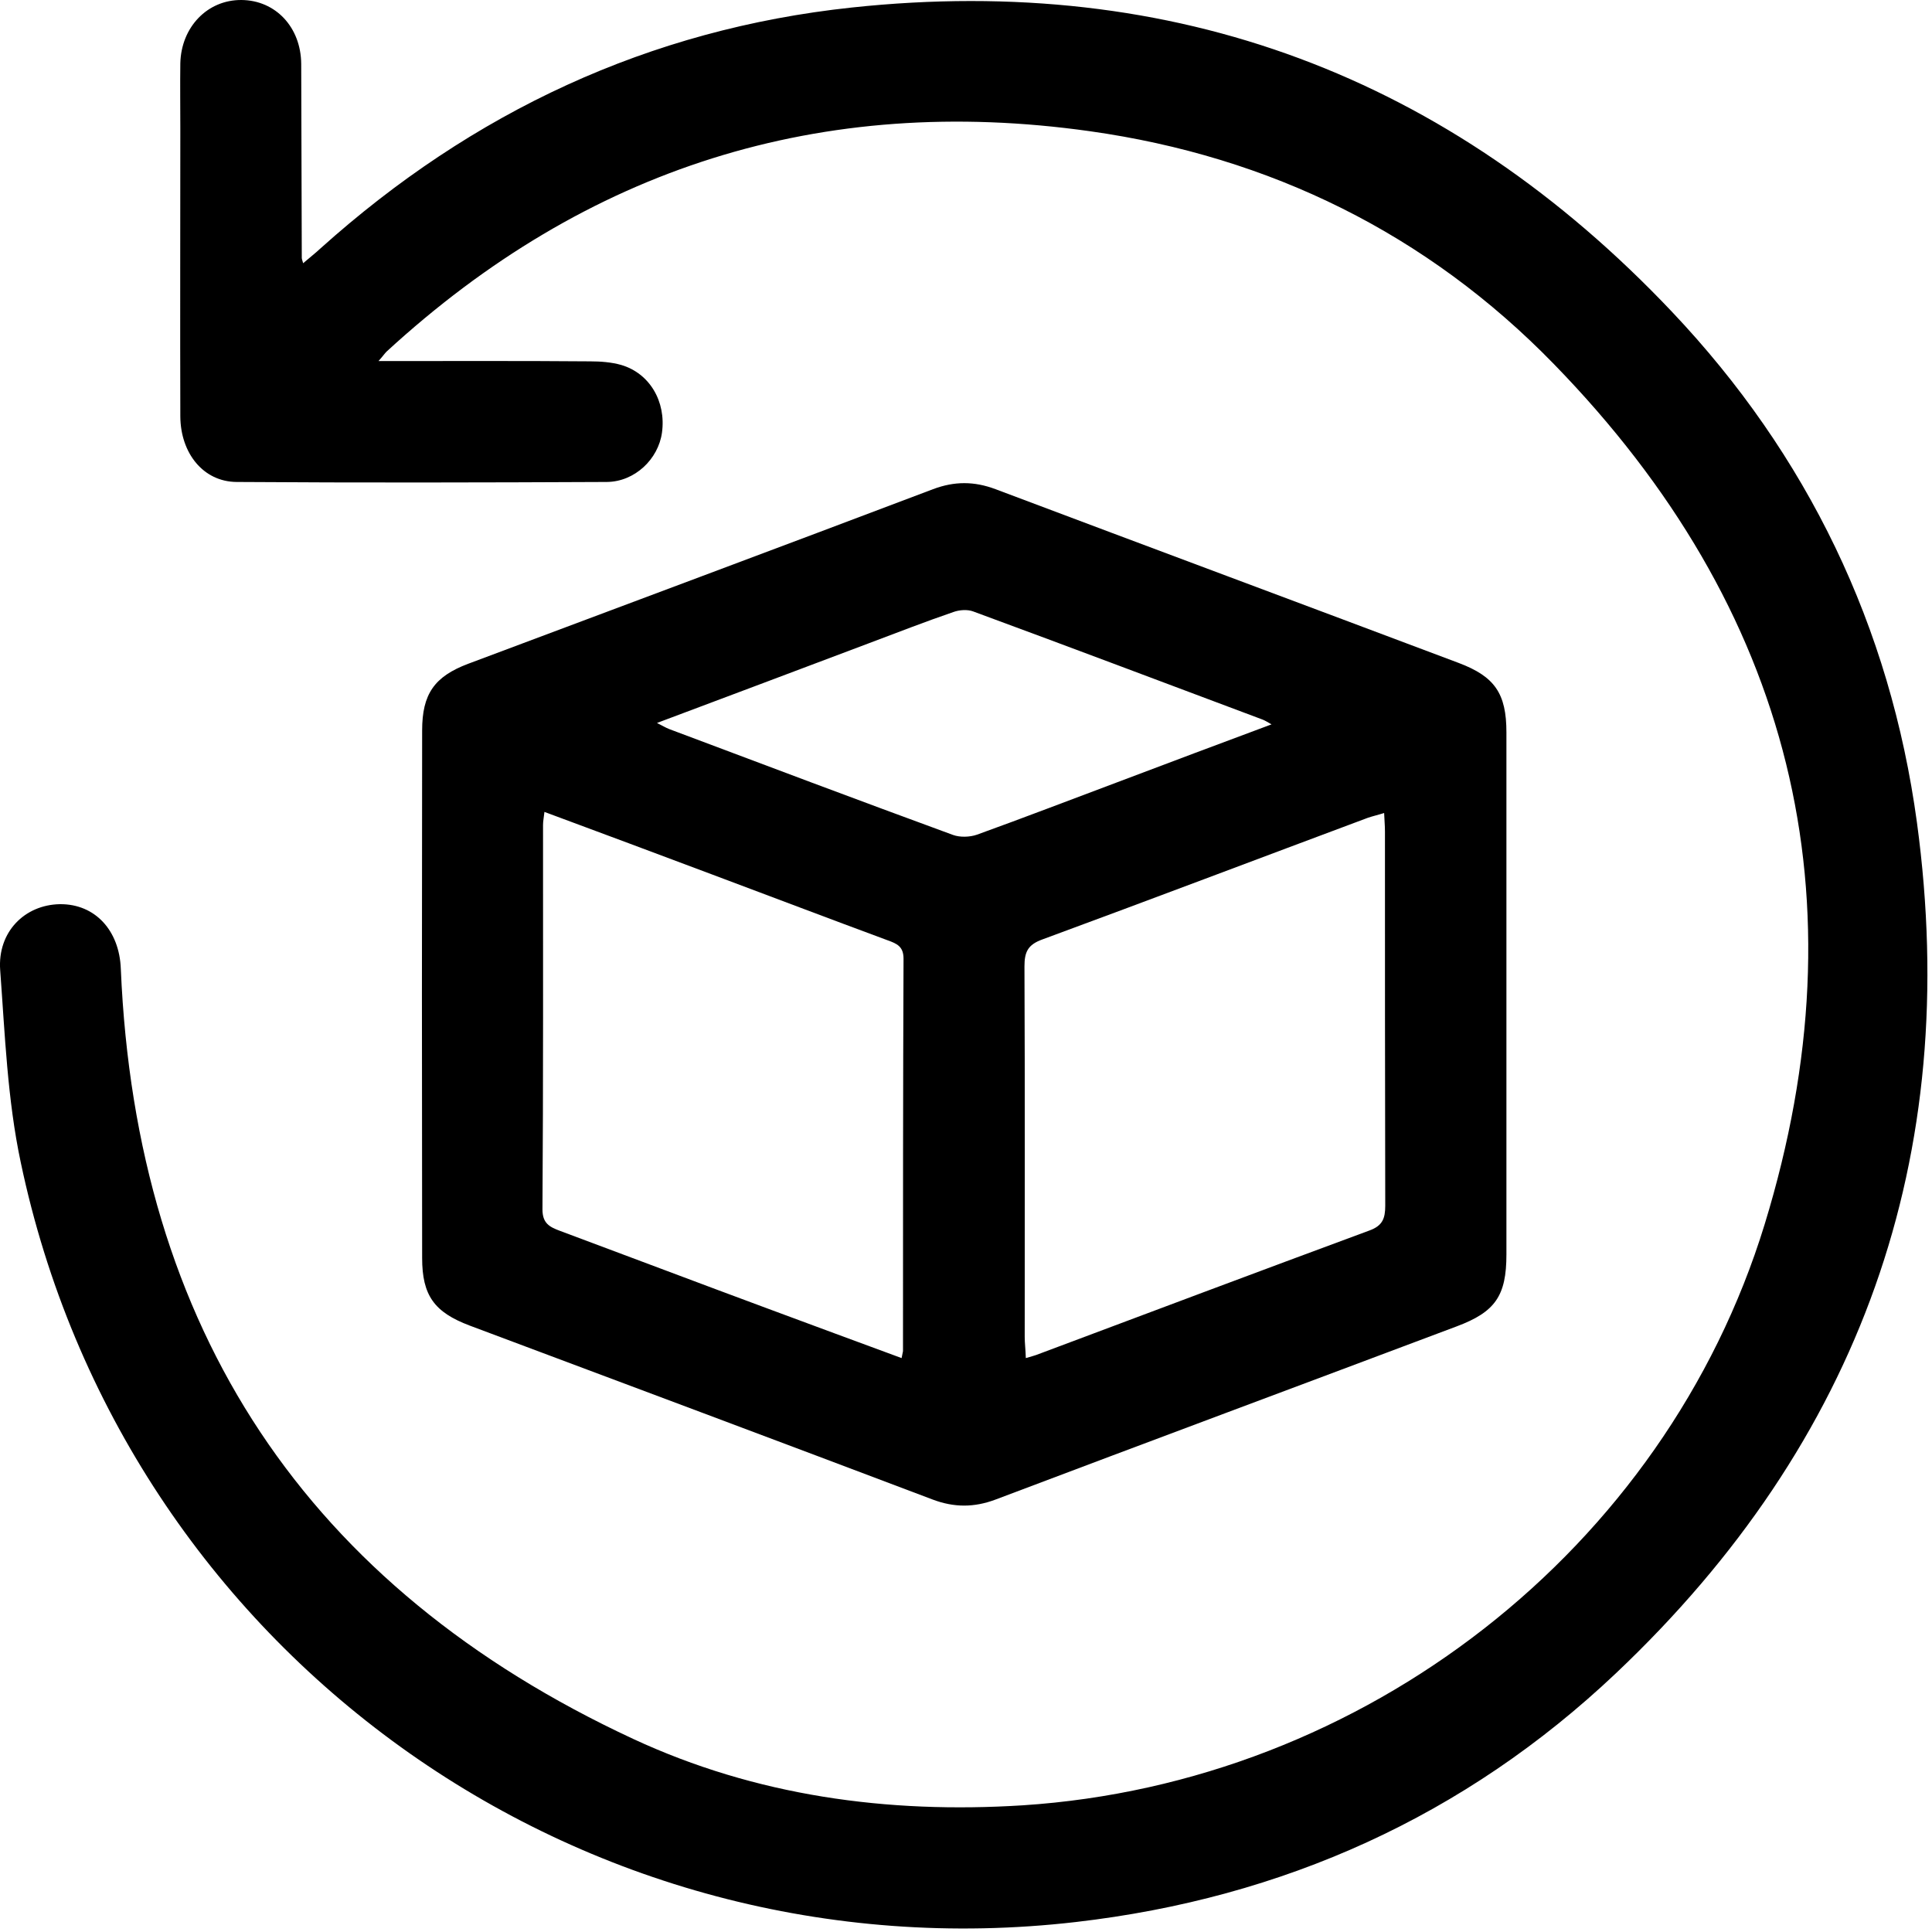
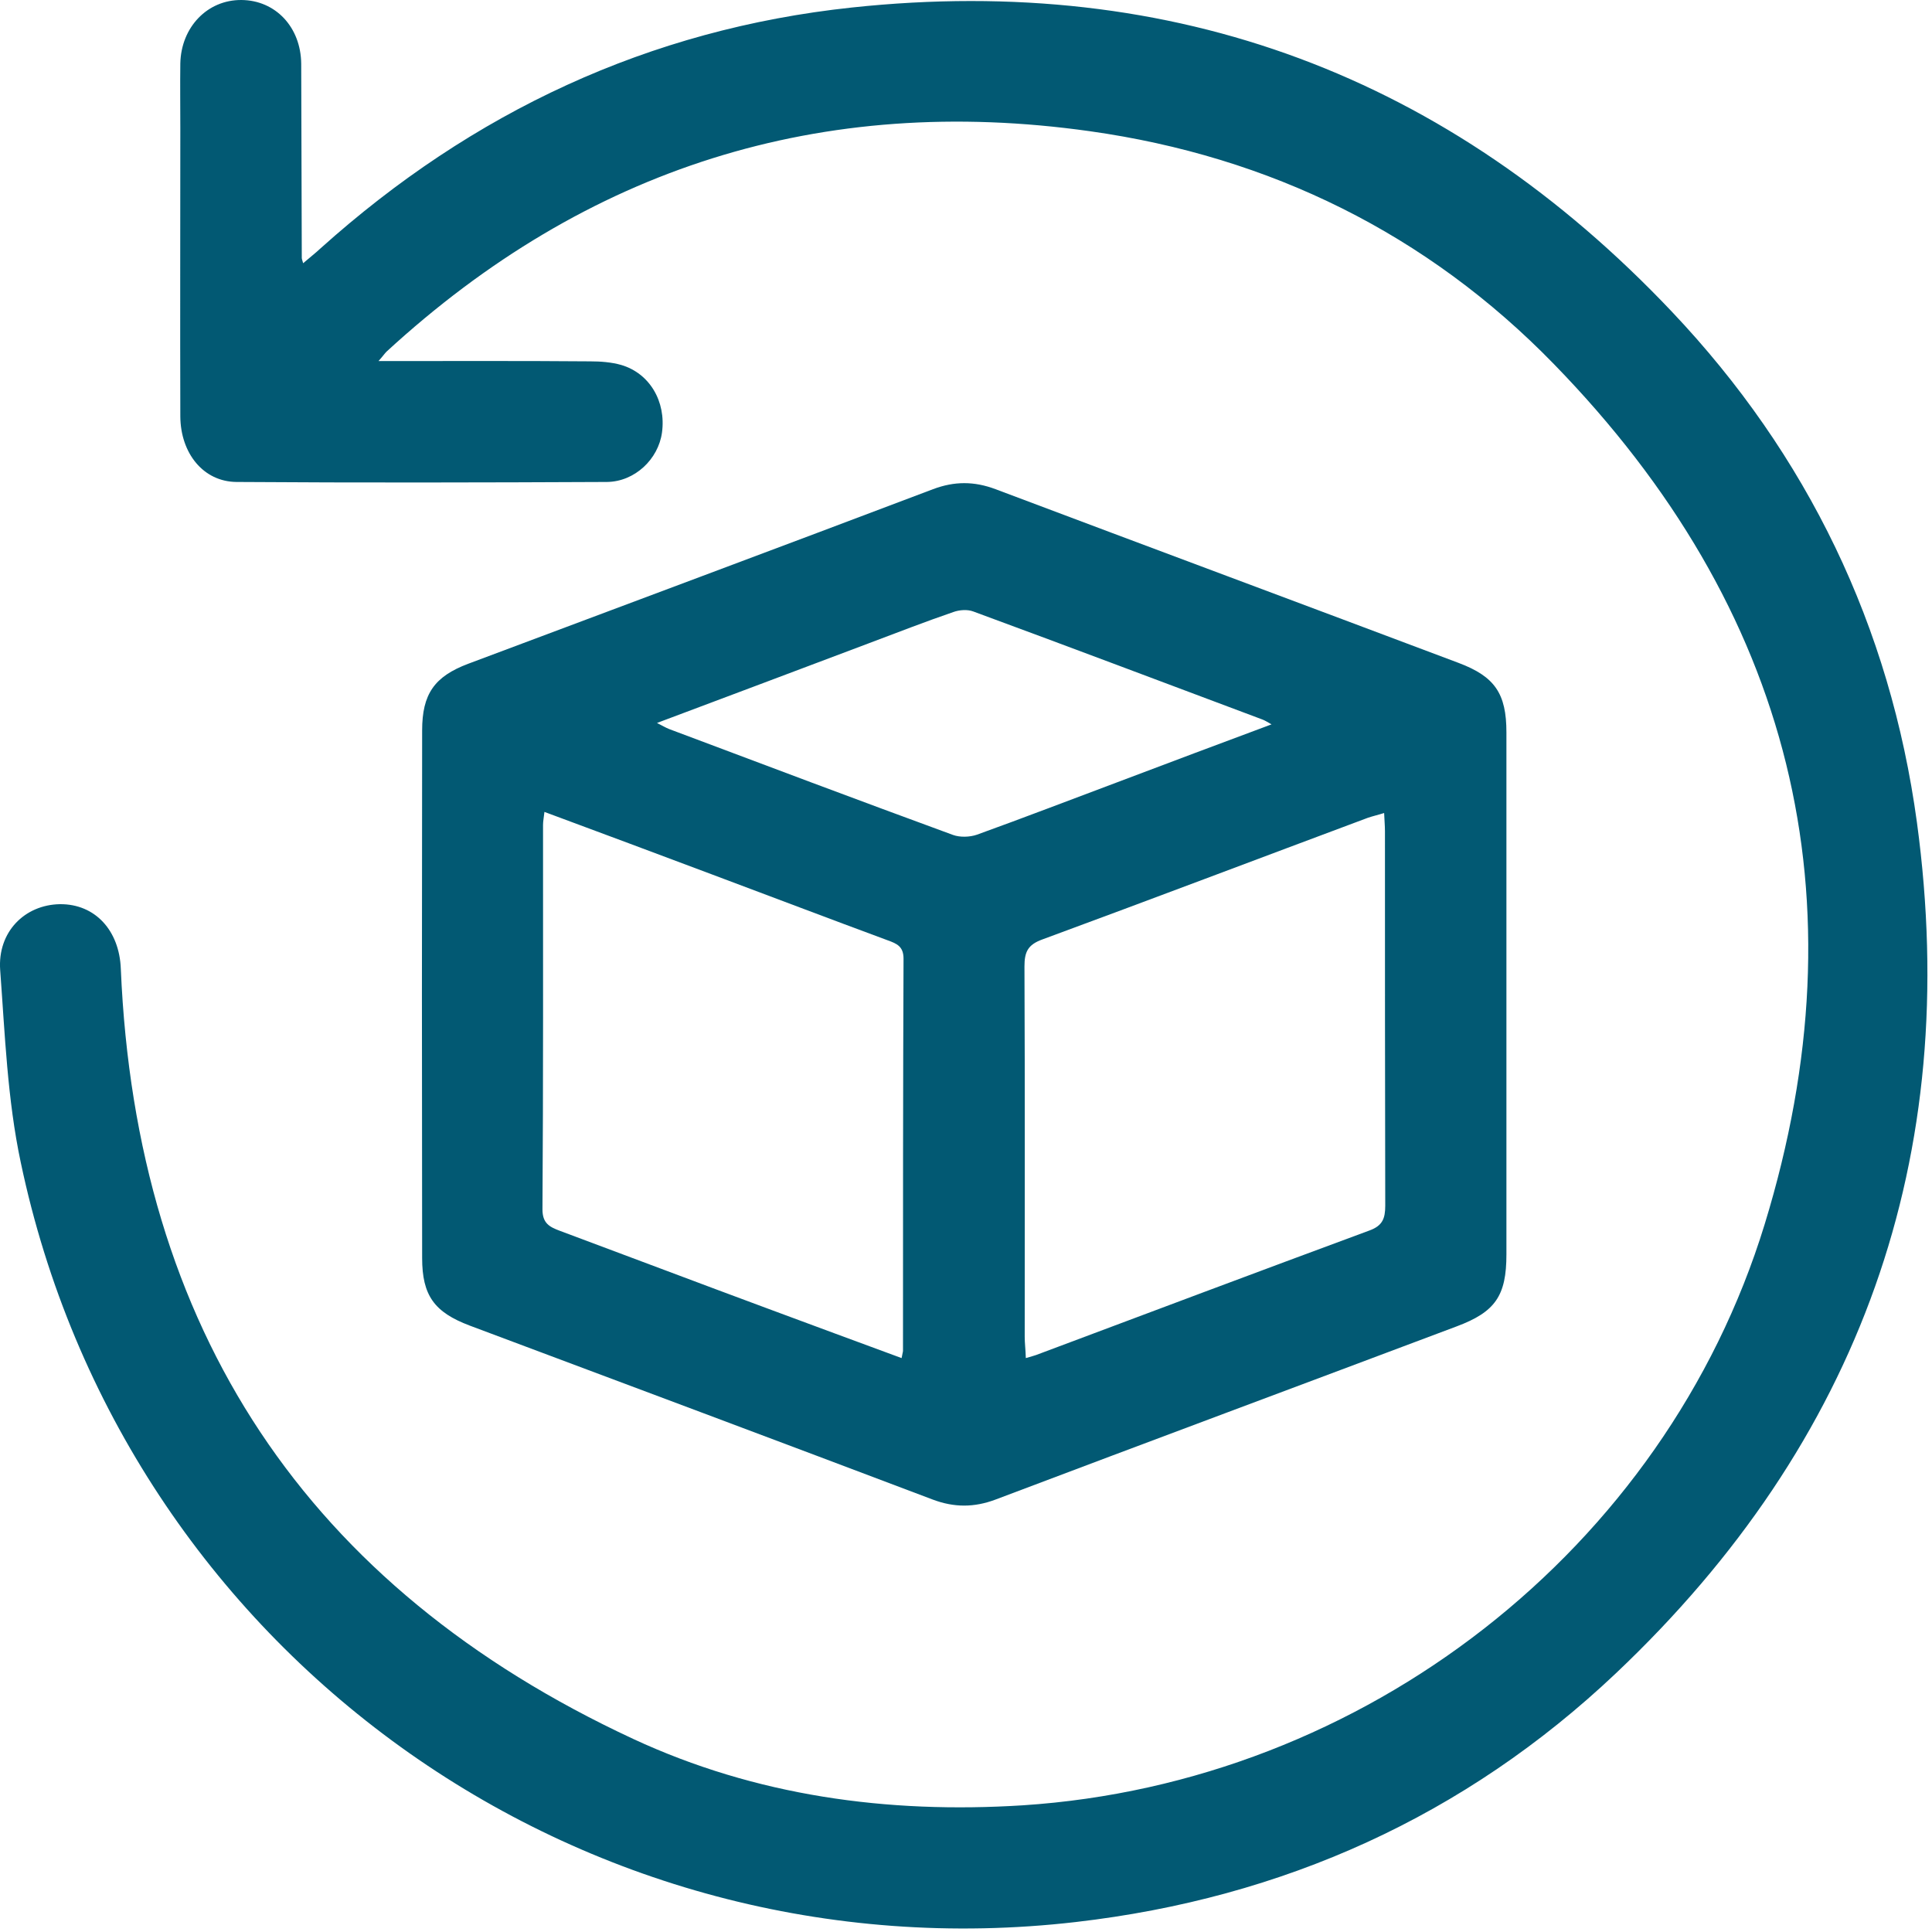
<svg xmlns="http://www.w3.org/2000/svg" width="54" height="54" viewBox="0 0 54 54" fill="none">
-   <path d="M10.579 10.092C12.63 10.092 14.564 10.084 16.499 10.1C16.786 10.1 17.089 10.123 17.361 10.2C18.161 10.434 18.62 11.226 18.503 12.088C18.402 12.834 17.742 13.463 16.965 13.471C13.515 13.487 10.058 13.495 6.609 13.471C5.684 13.463 5.047 12.671 5.04 11.638C5.032 8.95 5.04 6.262 5.04 3.581C5.04 2.976 5.032 2.377 5.04 1.771C5.063 0.754 5.801 -0.008 6.749 5.8921e-05C7.704 0.008 8.411 0.761 8.419 1.787C8.427 3.597 8.427 5.407 8.435 7.217C8.435 7.233 8.442 7.248 8.473 7.357C8.652 7.202 8.815 7.077 8.963 6.938C13.205 3.131 18.138 0.816 23.809 0.21C32.837 -0.754 40.504 2.136 46.727 8.709C50.518 12.71 52.834 17.511 53.579 22.988C54.846 32.334 51.995 40.305 45.166 46.768C40.947 50.762 35.859 53.053 30.071 53.721C16.211 55.322 3.455 46.162 0.58 32.489C0.207 30.734 0.138 28.908 0.005 27.113C-0.072 26.049 0.689 25.288 1.676 25.272C2.662 25.264 3.338 26.01 3.377 27.082C3.804 37.151 8.574 44.36 17.695 48.602C21.121 50.194 24.796 50.699 28.587 50.459C38.127 49.837 46.533 43.311 49.322 34.222C52.119 25.101 50.083 17.006 43.433 10.177C39.891 6.534 35.493 4.374 30.459 3.667C22.955 2.61 16.39 4.692 10.804 9.828C10.75 9.882 10.711 9.944 10.579 10.092Z" fill="black" />
-   <path d="M42.105 27.828C42.105 30.236 42.105 32.652 42.105 35.061C42.105 36.218 41.794 36.669 40.714 37.073C36.418 38.689 32.122 40.289 27.826 41.913C27.227 42.138 26.668 42.138 26.07 41.913C21.758 40.281 17.439 38.666 13.127 37.05C12.14 36.677 11.799 36.211 11.799 35.162C11.791 30.244 11.791 25.334 11.799 20.416C11.799 19.399 12.14 18.909 13.088 18.552C17.415 16.928 21.75 15.312 26.078 13.673C26.676 13.448 27.227 13.448 27.826 13.673C32.137 15.297 36.457 16.905 40.769 18.529C41.779 18.909 42.105 19.383 42.105 20.471C42.105 22.934 42.105 25.381 42.105 27.828ZM25.2 37.959C25.223 37.826 25.239 37.788 25.239 37.757C25.239 34.105 25.239 30.446 25.254 26.795C25.254 26.453 25.068 26.375 24.811 26.282C23.172 25.676 21.541 25.055 19.901 24.441C18.355 23.858 16.802 23.283 15.217 22.693C15.201 22.848 15.178 22.949 15.178 23.058C15.178 26.639 15.186 30.221 15.162 33.802C15.162 34.191 15.357 34.292 15.644 34.4C17.586 35.123 19.529 35.861 21.479 36.583C22.714 37.042 23.933 37.492 25.2 37.959ZM28.672 37.959C28.828 37.912 28.898 37.896 28.96 37.873C32.067 36.708 35.167 35.542 38.275 34.393C38.64 34.261 38.718 34.059 38.718 33.701C38.71 30.213 38.71 26.725 38.71 23.237C38.71 23.073 38.694 22.918 38.687 22.724C38.516 22.778 38.376 22.809 38.236 22.856C35.198 23.99 32.168 25.14 29.131 26.259C28.727 26.406 28.634 26.608 28.634 27.012C28.649 30.462 28.641 33.919 28.641 37.368C28.641 37.539 28.665 37.718 28.672 37.959ZM35.54 20.246C35.416 20.176 35.354 20.137 35.291 20.113C32.596 19.104 29.908 18.086 27.204 17.091C27.041 17.029 26.816 17.045 26.645 17.107C25.852 17.379 25.076 17.682 24.291 17.977C22.333 18.715 20.375 19.453 18.363 20.207C18.519 20.284 18.604 20.339 18.705 20.378C21.346 21.372 23.988 22.366 26.637 23.337C26.831 23.407 27.103 23.4 27.305 23.33C28.641 22.848 29.97 22.335 31.298 21.838C32.689 21.31 34.087 20.789 35.54 20.246Z" fill="black" />
+   <path d="M10.579 10.092C12.63 10.092 14.564 10.084 16.499 10.1C16.786 10.1 17.089 10.123 17.361 10.2C18.161 10.434 18.62 11.226 18.503 12.088C18.402 12.834 17.742 13.463 16.965 13.471C13.515 13.487 10.058 13.495 6.609 13.471C5.684 13.463 5.047 12.671 5.04 11.638C5.032 8.95 5.04 6.262 5.04 3.581C5.04 2.976 5.032 2.377 5.04 1.771C5.063 0.754 5.801 -0.008 6.749 5.8921e-05C7.704 0.008 8.411 0.761 8.419 1.787C8.427 3.597 8.427 5.407 8.435 7.217C8.435 7.233 8.442 7.248 8.473 7.357C8.652 7.202 8.815 7.077 8.963 6.938C13.205 3.131 18.138 0.816 23.809 0.21C32.837 -0.754 40.504 2.136 46.727 8.709C50.518 12.71 52.834 17.511 53.579 22.988C54.846 32.334 51.995 40.305 45.166 46.768C40.947 50.762 35.859 53.053 30.071 53.721C16.211 55.322 3.455 46.162 0.58 32.489C0.207 30.734 0.138 28.908 0.005 27.113C-0.072 26.049 0.689 25.288 1.676 25.272C2.662 25.264 3.338 26.01 3.377 27.082C3.804 37.151 8.574 44.36 17.695 48.602C21.121 50.194 24.796 50.699 28.587 50.459C38.127 49.837 46.533 43.311 49.322 34.222C52.119 25.101 50.083 17.006 43.433 10.177C39.891 6.534 35.493 4.374 30.459 3.667C22.955 2.61 16.39 4.692 10.804 9.828C10.75 9.882 10.711 9.944 10.579 10.092Z" fill="#025973" />
+   <path d="M42.105 27.828C42.105 30.236 42.105 32.652 42.105 35.061C42.105 36.218 41.794 36.669 40.714 37.073C36.418 38.689 32.122 40.289 27.826 41.913C27.227 42.138 26.668 42.138 26.07 41.913C21.758 40.281 17.439 38.666 13.127 37.05C12.14 36.677 11.799 36.211 11.799 35.162C11.791 30.244 11.791 25.334 11.799 20.416C11.799 19.399 12.14 18.909 13.088 18.552C17.415 16.928 21.75 15.312 26.078 13.673C26.676 13.448 27.227 13.448 27.826 13.673C32.137 15.297 36.457 16.905 40.769 18.529C41.779 18.909 42.105 19.383 42.105 20.471C42.105 22.934 42.105 25.381 42.105 27.828ZM25.2 37.959C25.223 37.826 25.239 37.788 25.239 37.757C25.239 34.105 25.239 30.446 25.254 26.795C25.254 26.453 25.068 26.375 24.811 26.282C23.172 25.676 21.541 25.055 19.901 24.441C18.355 23.858 16.802 23.283 15.217 22.693C15.201 22.848 15.178 22.949 15.178 23.058C15.178 26.639 15.186 30.221 15.162 33.802C15.162 34.191 15.357 34.292 15.644 34.4C17.586 35.123 19.529 35.861 21.479 36.583C22.714 37.042 23.933 37.492 25.2 37.959ZM28.672 37.959C28.828 37.912 28.898 37.896 28.96 37.873C32.067 36.708 35.167 35.542 38.275 34.393C38.64 34.261 38.718 34.059 38.718 33.701C38.71 30.213 38.71 26.725 38.71 23.237C38.71 23.073 38.694 22.918 38.687 22.724C38.516 22.778 38.376 22.809 38.236 22.856C35.198 23.99 32.168 25.14 29.131 26.259C28.727 26.406 28.634 26.608 28.634 27.012C28.649 30.462 28.641 33.919 28.641 37.368C28.641 37.539 28.665 37.718 28.672 37.959ZM35.54 20.246C35.416 20.176 35.354 20.137 35.291 20.113C32.596 19.104 29.908 18.086 27.204 17.091C27.041 17.029 26.816 17.045 26.645 17.107C25.852 17.379 25.076 17.682 24.291 17.977C22.333 18.715 20.375 19.453 18.363 20.207C18.519 20.284 18.604 20.339 18.705 20.378C21.346 21.372 23.988 22.366 26.637 23.337C26.831 23.407 27.103 23.4 27.305 23.33C28.641 22.848 29.97 22.335 31.298 21.838C32.689 21.31 34.087 20.789 35.54 20.246Z" fill="#025973" />
</svg>
